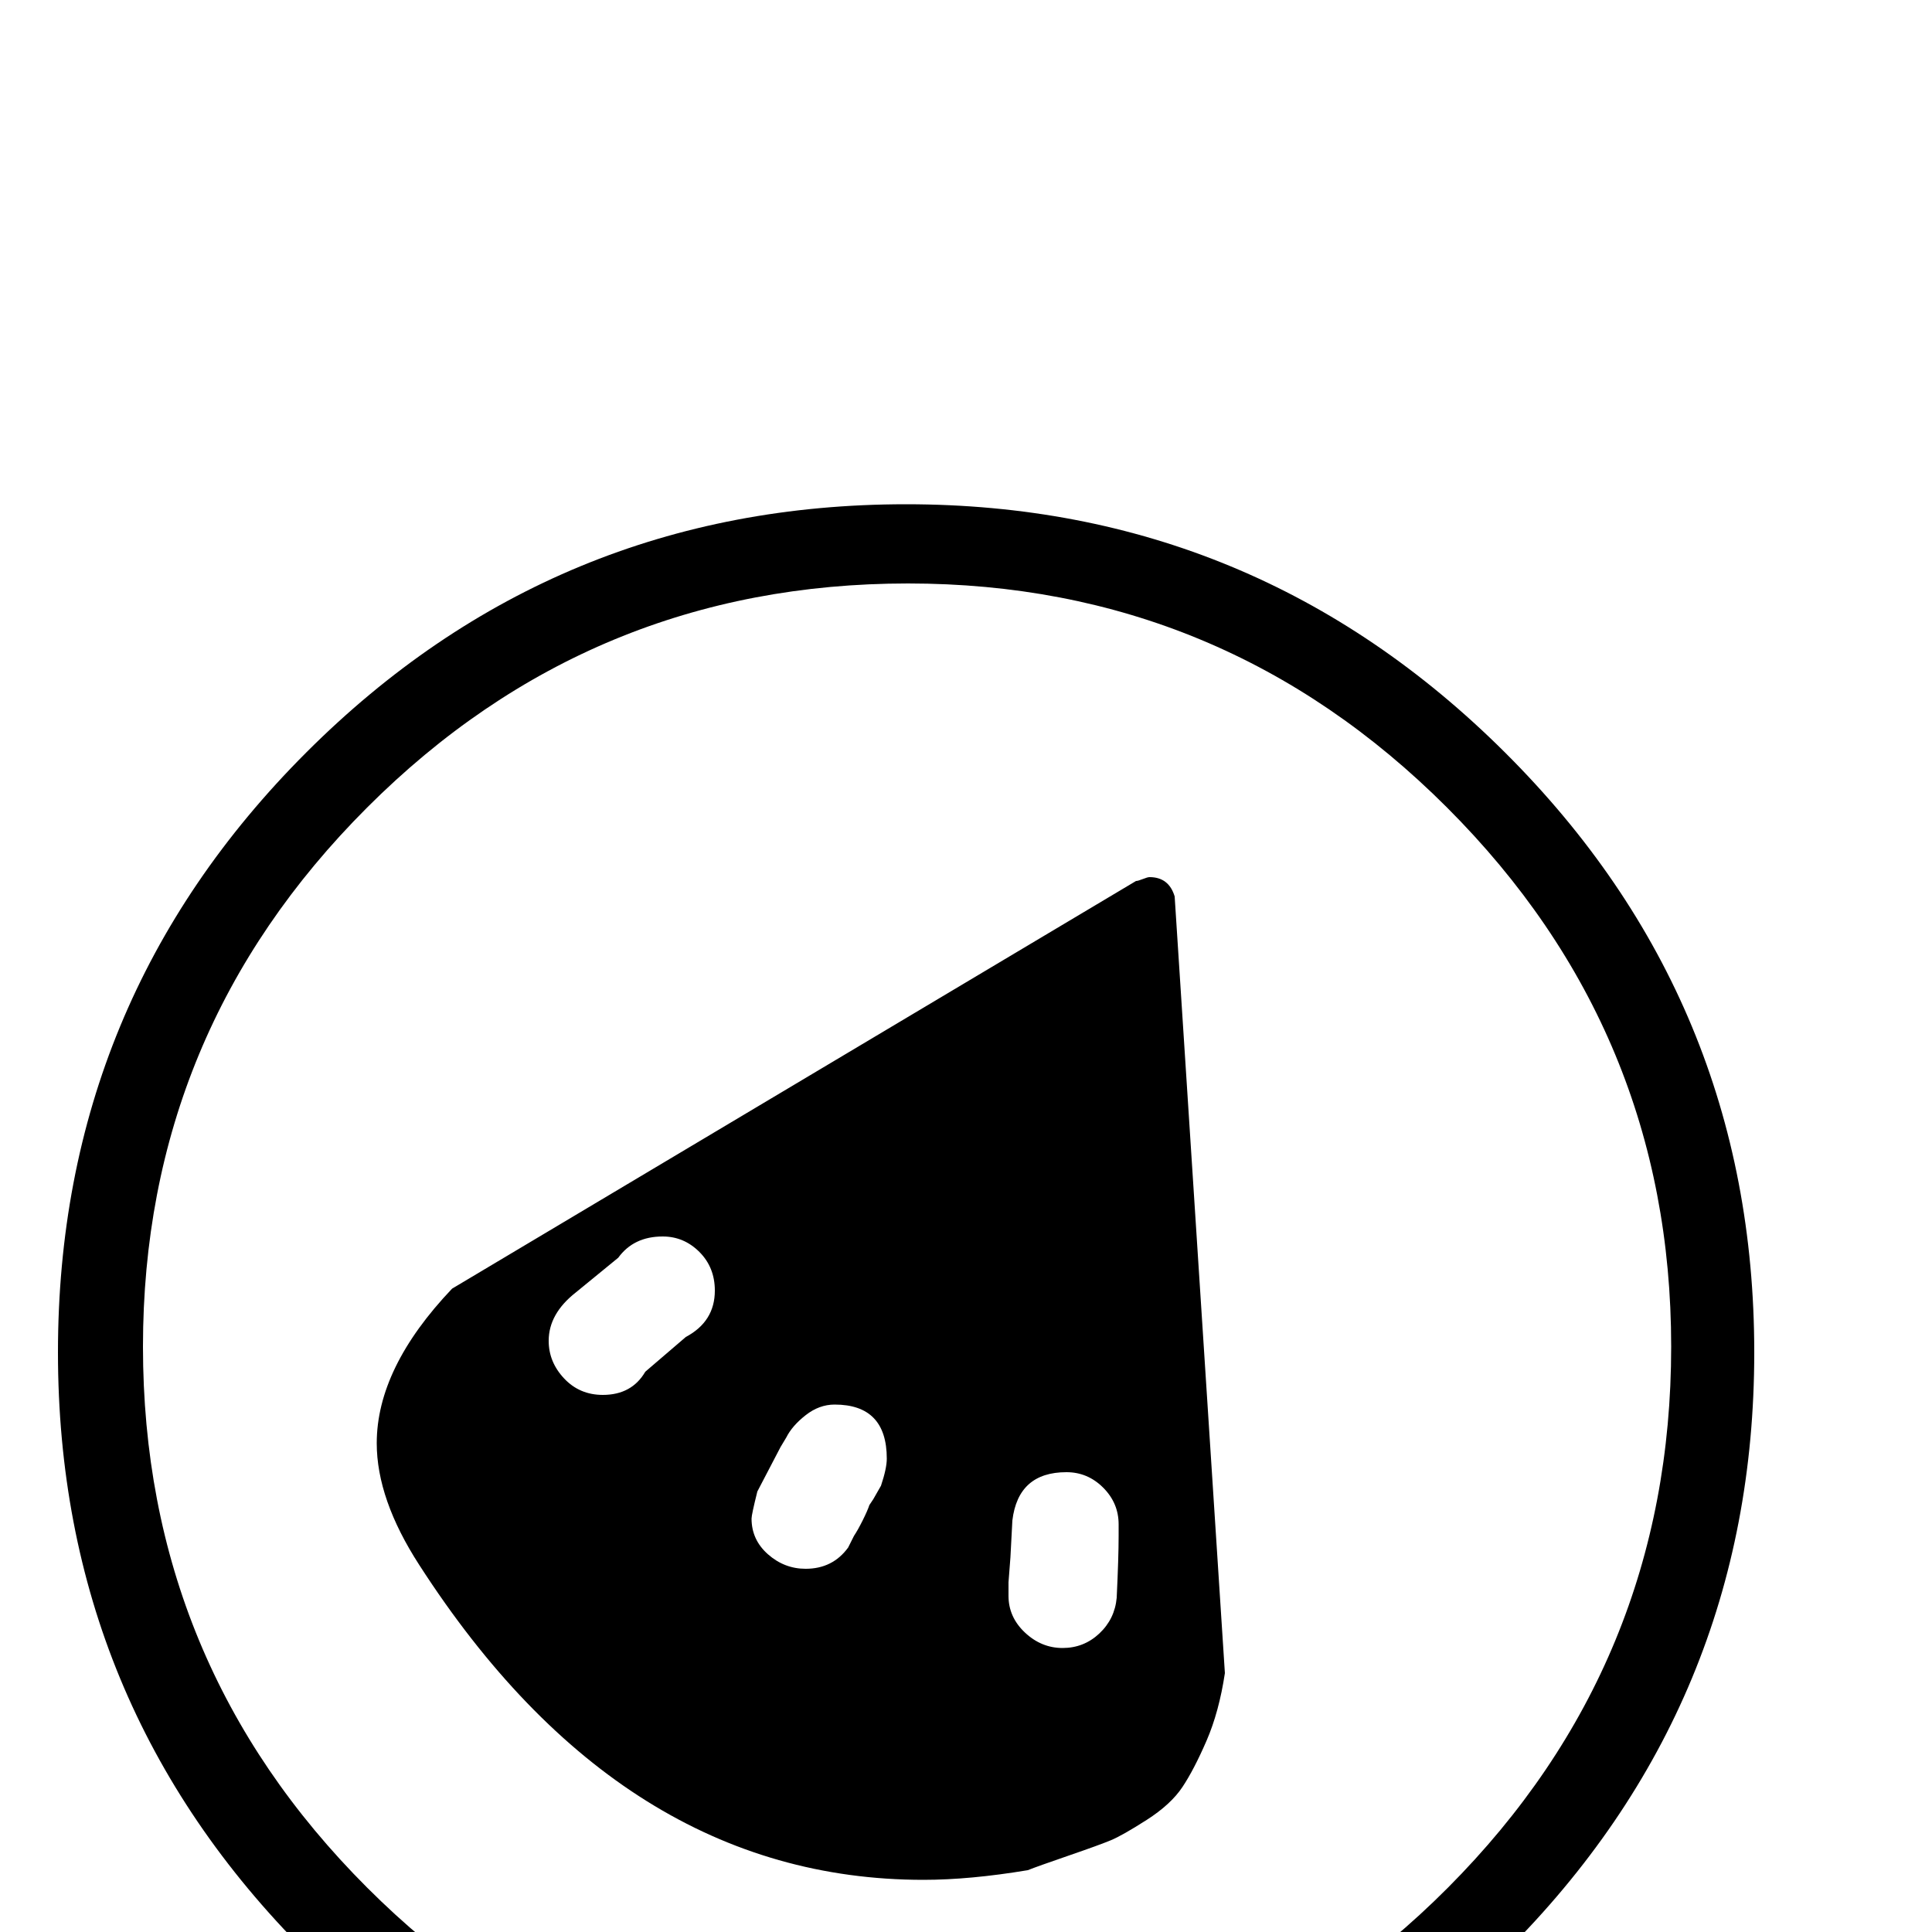
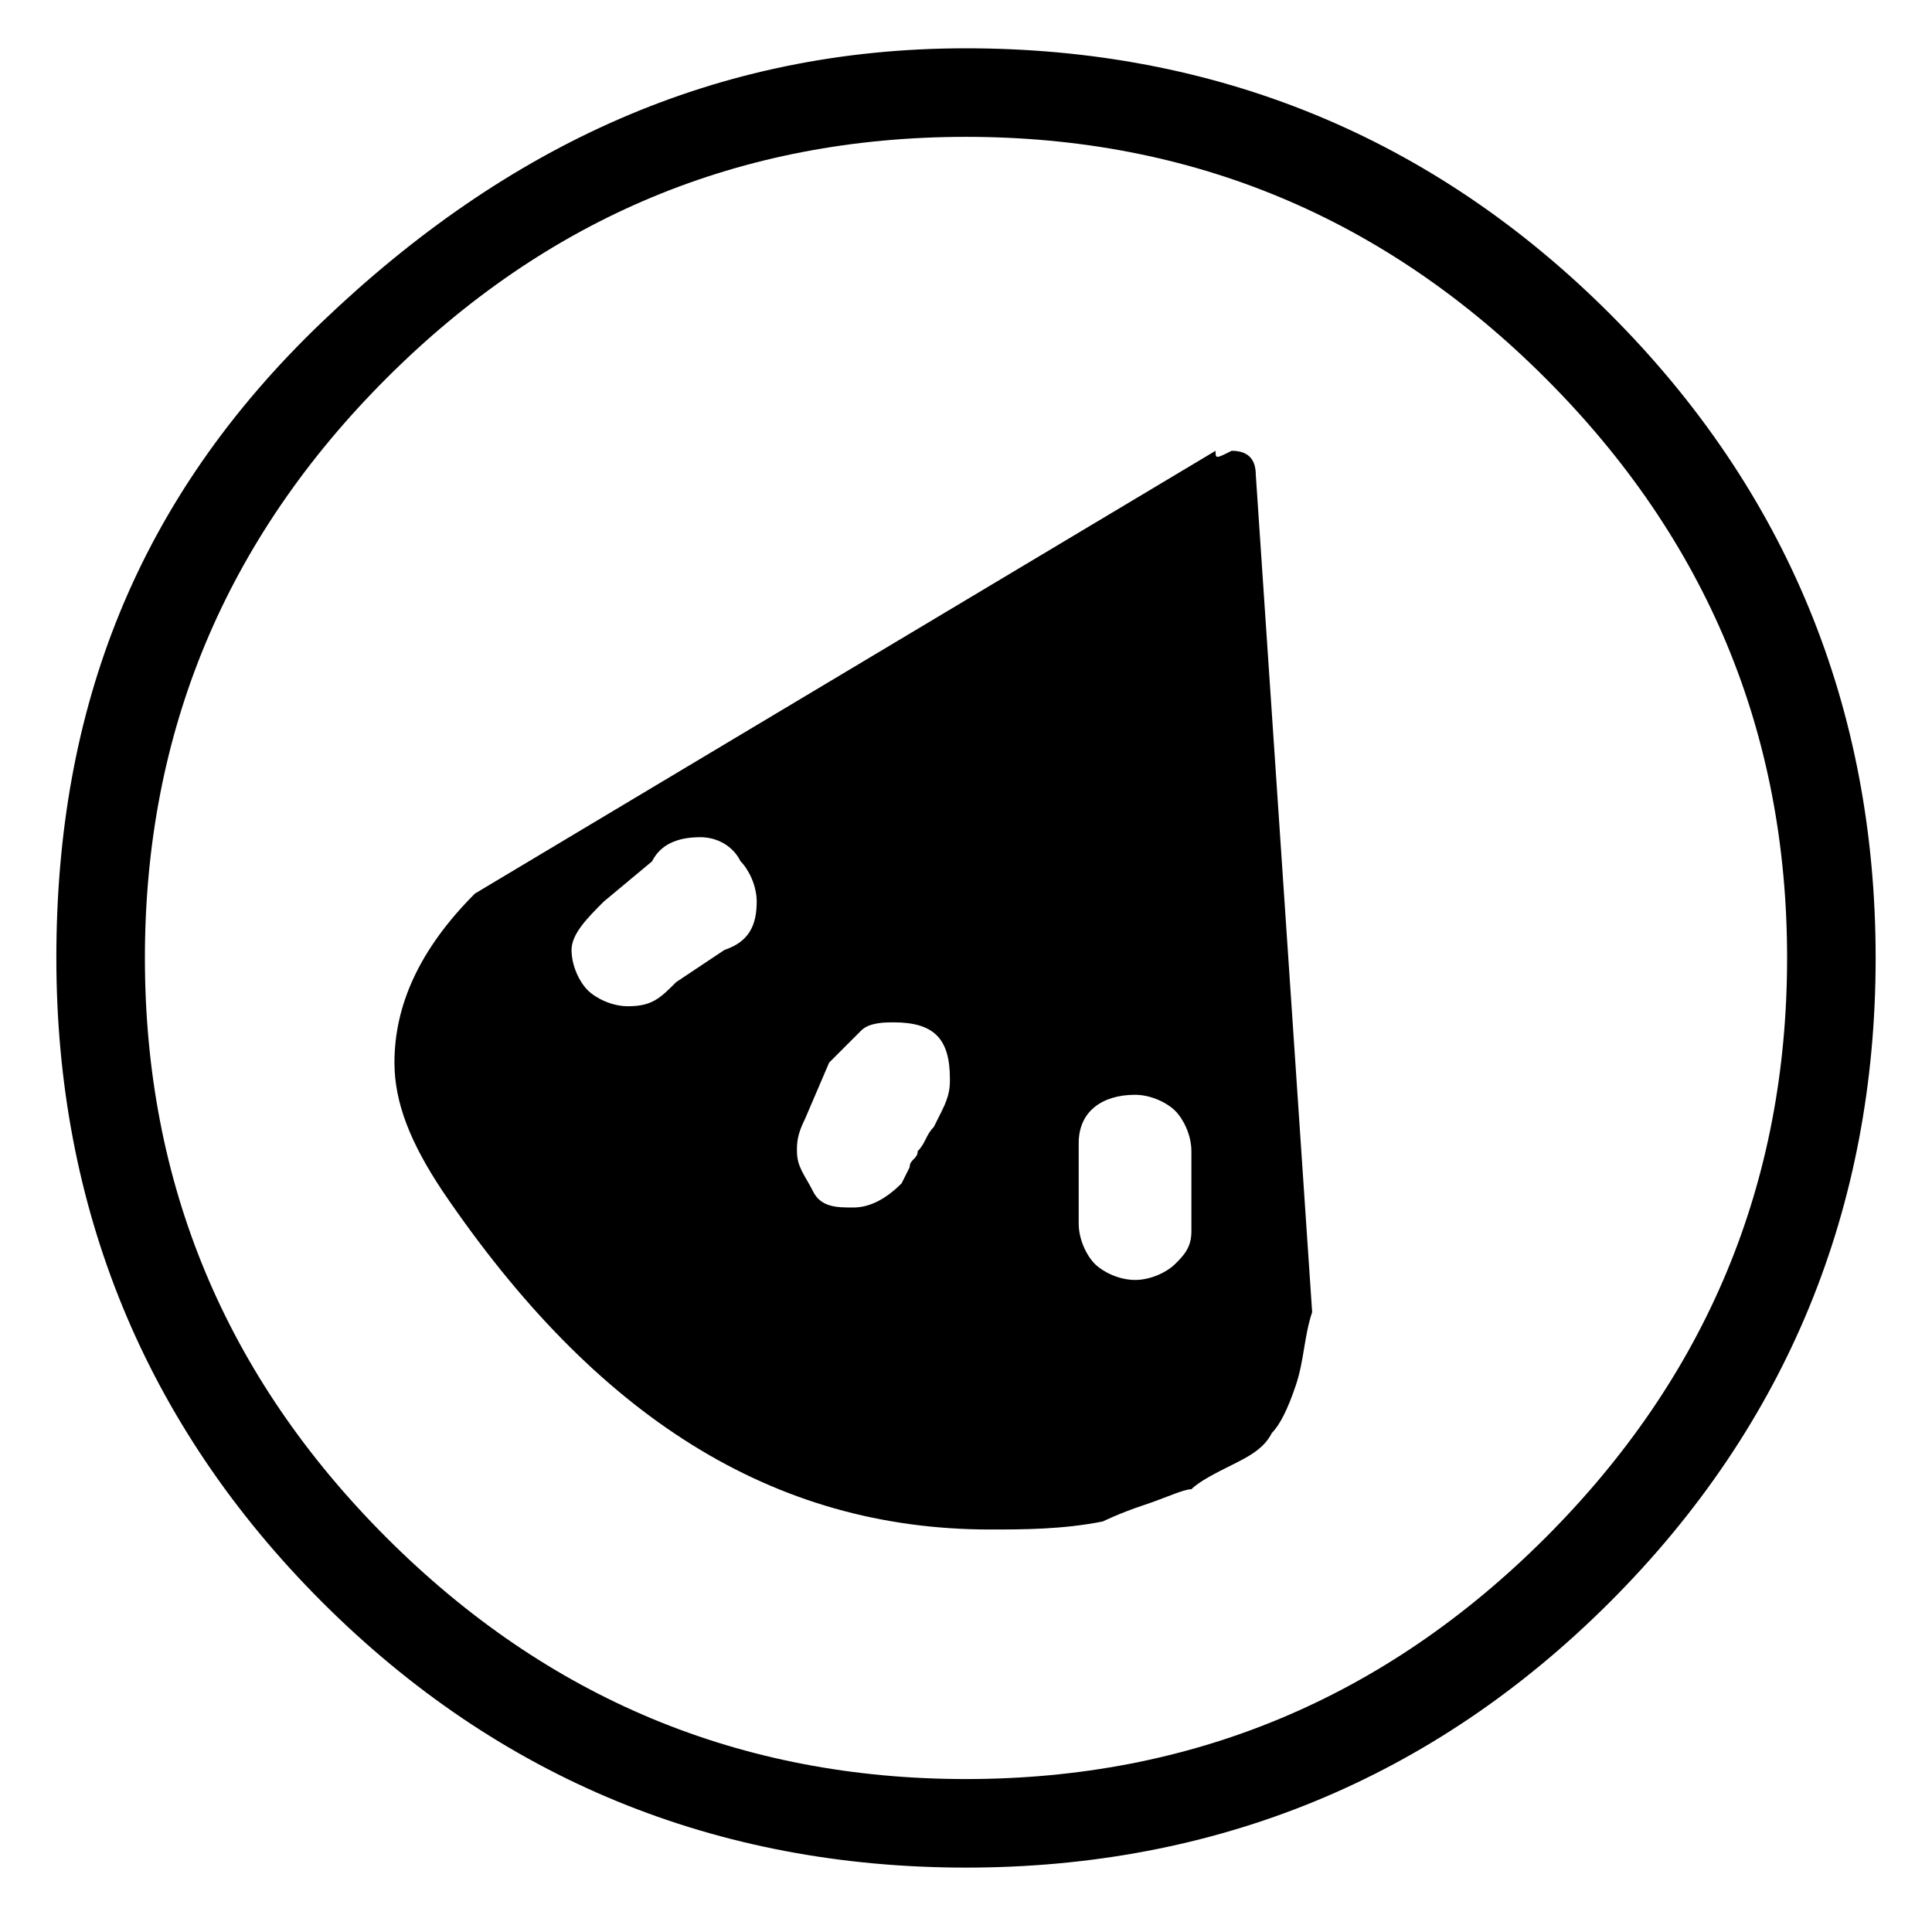
- <svg xmlns="http://www.w3.org/2000/svg" viewBox="0 -200 1000 1000">
-   <path fill="currentColor" d="M578 627q1-21 1-32v-6q0-11-8-19t-19-8q-25 0-28 25l-1 19-1 13v7q0 11 8.5 19t19.5 8 19-7.5 9-18.5zM469 61q181 0 310 128.5T908 500 779 810.5 469 939q-182 0-310.5-128.5T30 500t128.5-310.5T469 61zm1 41q-164 0-280 116T74 497q0 164 116 280t280 116 279.5-116T865 497q0-163-116-279T470 102zm125 152q10 0 13 10l26 402q-3 20-9.5 35T612 725t-18.5 17-18.5 10.5-22 8-21 7.5q-30 5-54 5-156 0-261-163-22-34-22-63 0-39 39-80l354-211q1 0 3.5-1t3.5-1zM343 440q-15 0-23 11l-22 18q-14 11-14 25 0 11 8 19.5t20 8.5q15 0 22-12l21-18q15-8 15-24 0-12-8-20t-19-8zm109 136l4-7q3-9 3-14 0-28-27-28-8 0-15 5.5T407 544l-3 5-12 23q-3 12-3 14 0 11 8.5 18.5T417 612q14 0 22-11l3-6q2-3 4.5-8t3.5-8z" />
+ <svg xmlns="http://www.w3.org/2000/svg" version="1.1" id="Layer_1" x="0px" y="0px" width="24px" height="24px" viewBox="0 0 24 24" style="enable-background:new 0 0 24 24;" xml:space="preserve">
+   <path d="M14.8,15.3c0-0.4,0-0.6,0-0.8v-0.2c0-0.2-0.1-0.4-0.2-0.5c-0.1-0.1-0.3-0.2-0.5-0.2c-0.4,0-0.7,0.2-0.7,0.6l0,0.5l0,0.3v0.2  c0,0.2,0.1,0.4,0.2,0.5c0.1,0.1,0.3,0.2,0.5,0.2c0.2,0,0.4-0.1,0.5-0.2C14.7,15.6,14.8,15.5,14.8,15.3z M12,0.6c3.1,0,5.8,1.1,8,3.3  s3.3,4.9,3.3,8s-1.1,5.8-3.3,8s-4.9,3.3-8,3.3c-3.1,0-5.8-1.1-8-3.3s-3.3-4.9-3.3-8S1.7,6.2,4,4S8.9,0.6,12,0.6z M12,1.7  c-2.8,0-5.2,1-7.2,3s-3,4.4-3,7.2c0,2.8,1,5.2,3,7.2s4.4,3,7.2,3s5.2-1,7.2-3s3-4.4,3-7.2c0-2.8-1-5.2-3-7.2S14.8,1.7,12,1.7z   M15.3,5.6c0.2,0,0.3,0.1,0.3,0.3l0.7,10.4c-0.1,0.3-0.1,0.6-0.2,0.9s-0.2,0.5-0.3,0.6c-0.1,0.2-0.3,0.3-0.5,0.4s-0.4,0.2-0.5,0.3  c-0.1,0-0.3,0.1-0.6,0.2c-0.3,0.1-0.5,0.2-0.5,0.2c-0.5,0.1-1,0.1-1.4,0.1c-2.7,0-4.9-1.4-6.8-4.2c-0.4-0.6-0.6-1.1-0.6-1.6  c0-0.7,0.3-1.4,1-2.1l9.2-5.5C15.1,5.7,15.1,5.7,15.3,5.6C15.2,5.6,15.2,5.6,15.3,5.6z M8.7,10.4c-0.3,0-0.5,0.1-0.6,0.3l-0.6,0.5  c-0.2,0.2-0.4,0.4-0.4,0.6c0,0.2,0.1,0.4,0.2,0.5c0.1,0.1,0.3,0.2,0.5,0.2c0.3,0,0.4-0.1,0.6-0.3L9,11.8c0.3-0.1,0.4-0.3,0.4-0.6  c0-0.2-0.1-0.4-0.2-0.5C9.1,10.5,8.9,10.4,8.7,10.4z M11.6,14l0.1-0.2c0.1-0.2,0.1-0.3,0.1-0.4c0-0.5-0.2-0.7-0.7-0.7  c-0.1,0-0.3,0-0.4,0.1s-0.2,0.2-0.3,0.3l-0.1,0.1L10,13.9c-0.1,0.2-0.1,0.3-0.1,0.4c0,0.2,0.1,0.3,0.2,0.5s0.3,0.2,0.5,0.2  c0.2,0,0.4-0.1,0.6-0.3l0.1-0.2c0-0.1,0.1-0.1,0.1-0.2C11.5,14.2,11.5,14.1,11.6,14L11.6,14z" />
</svg>
